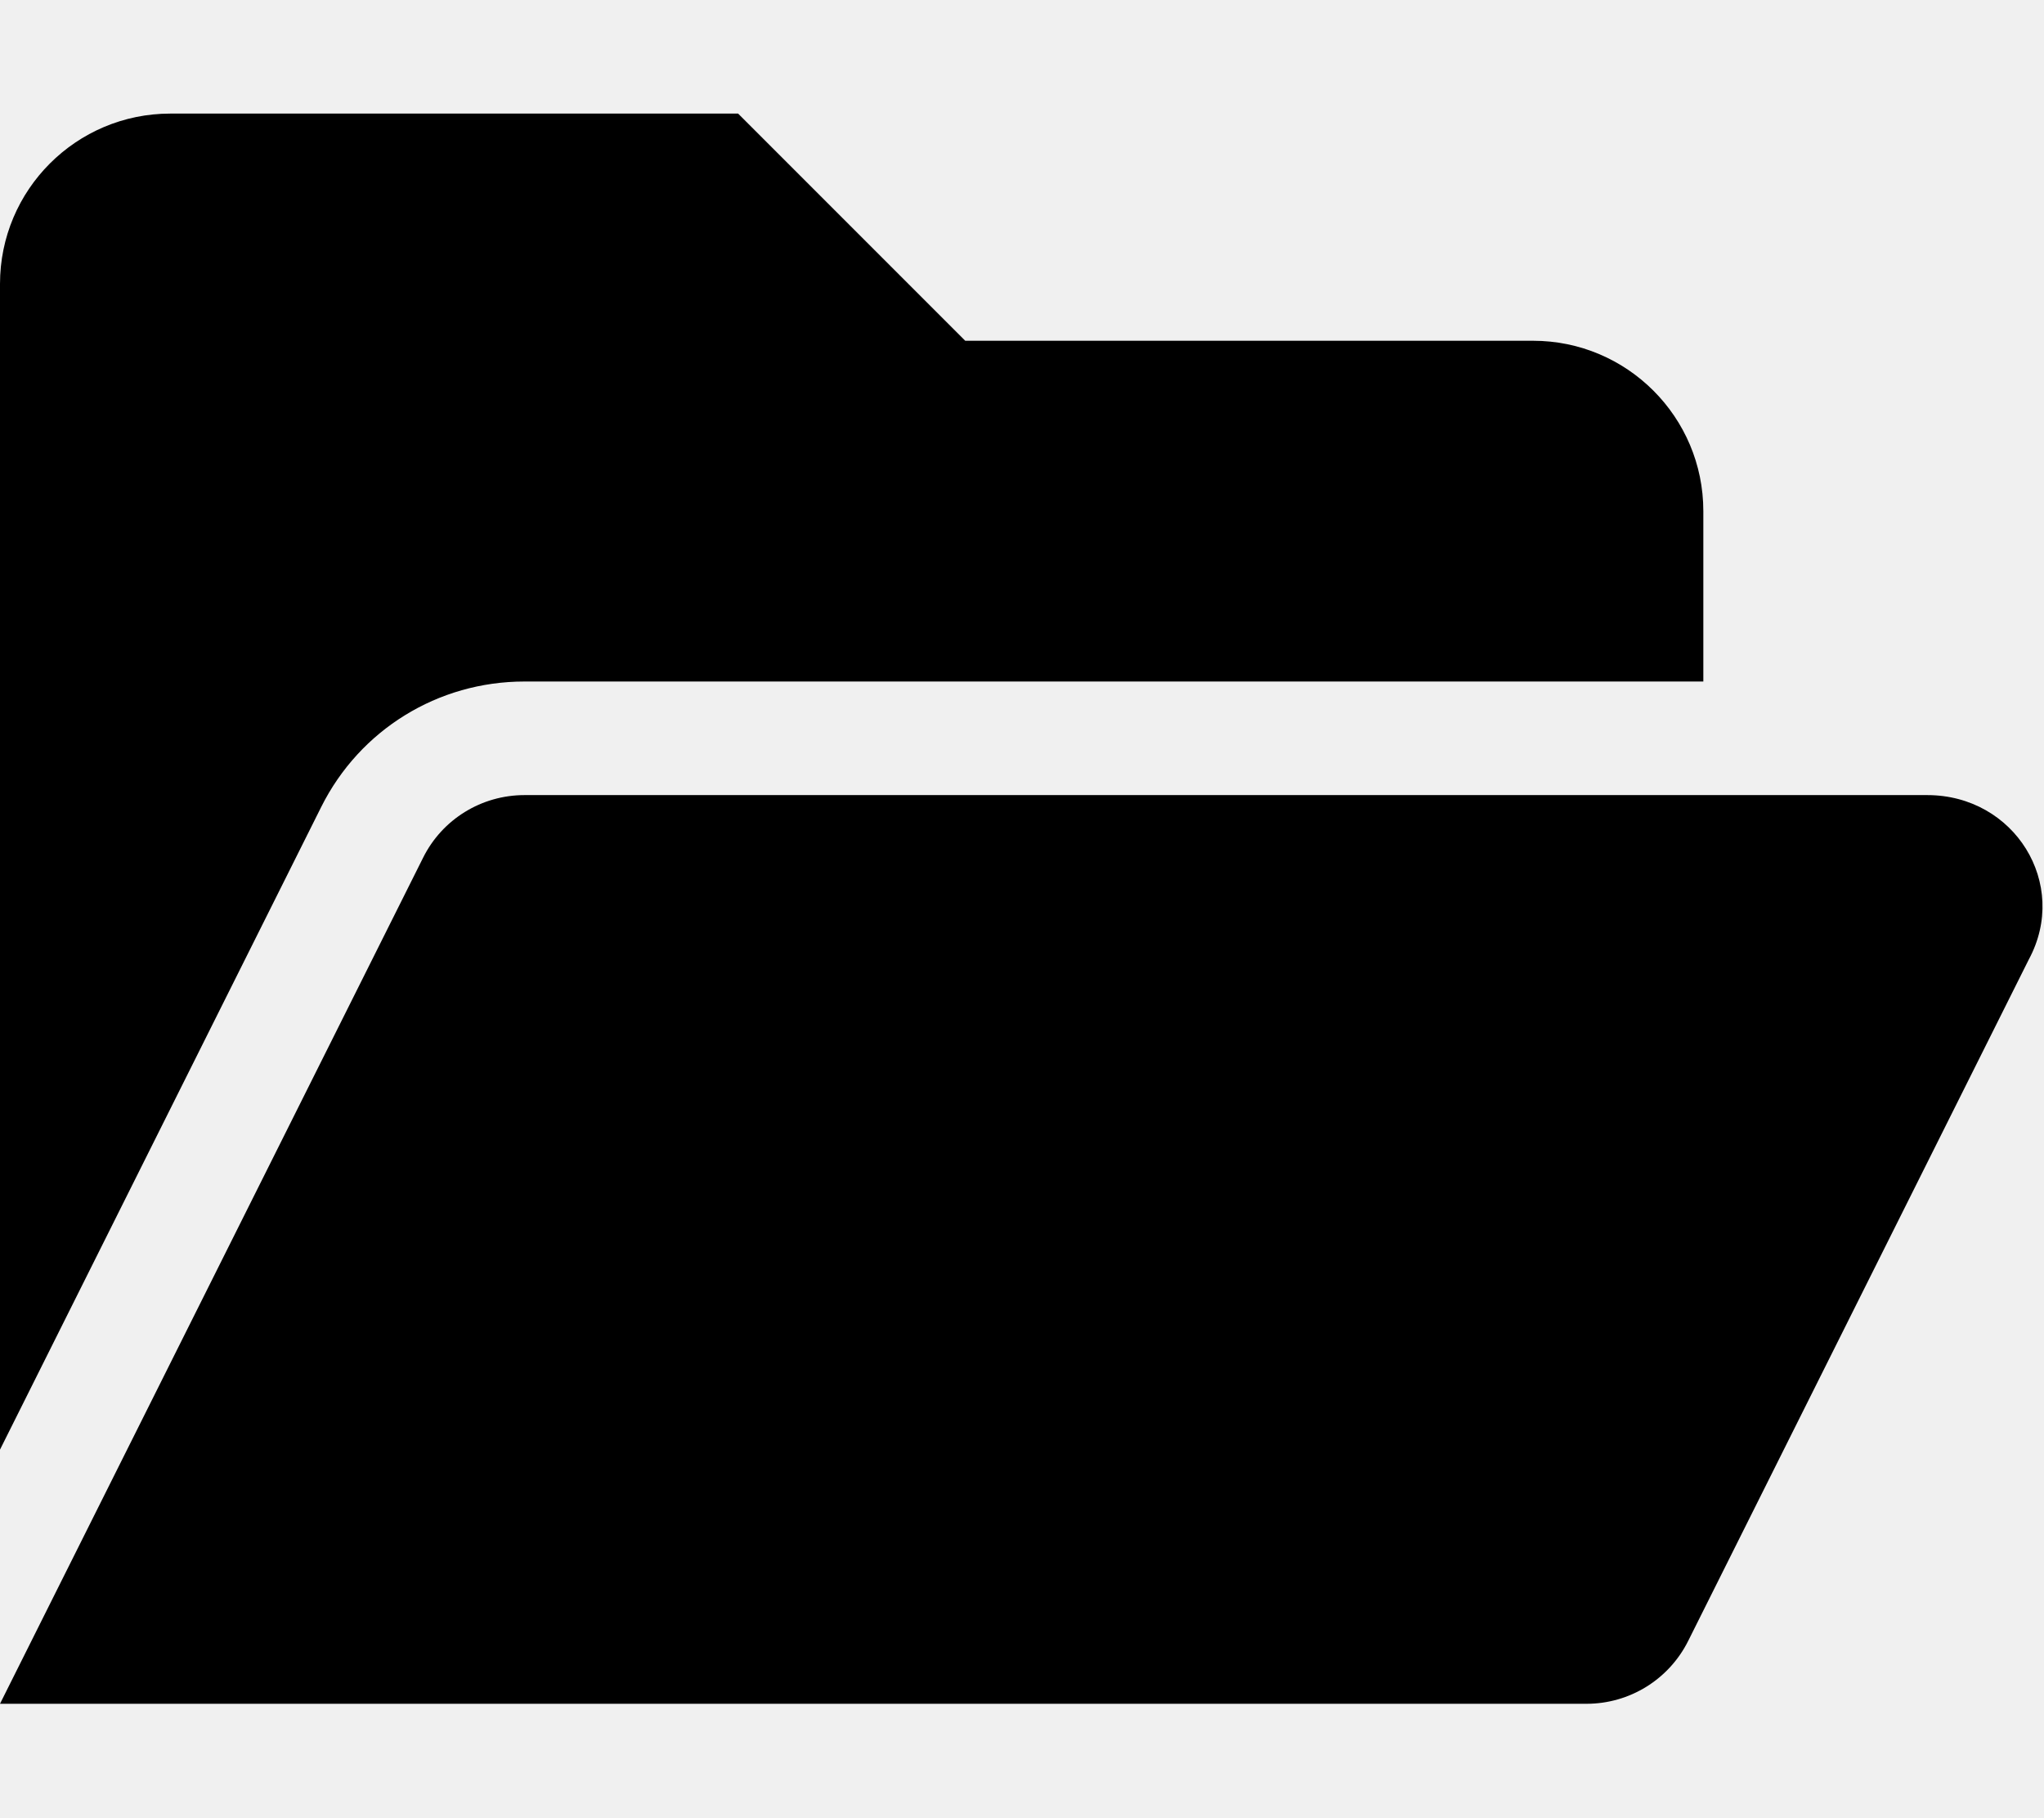
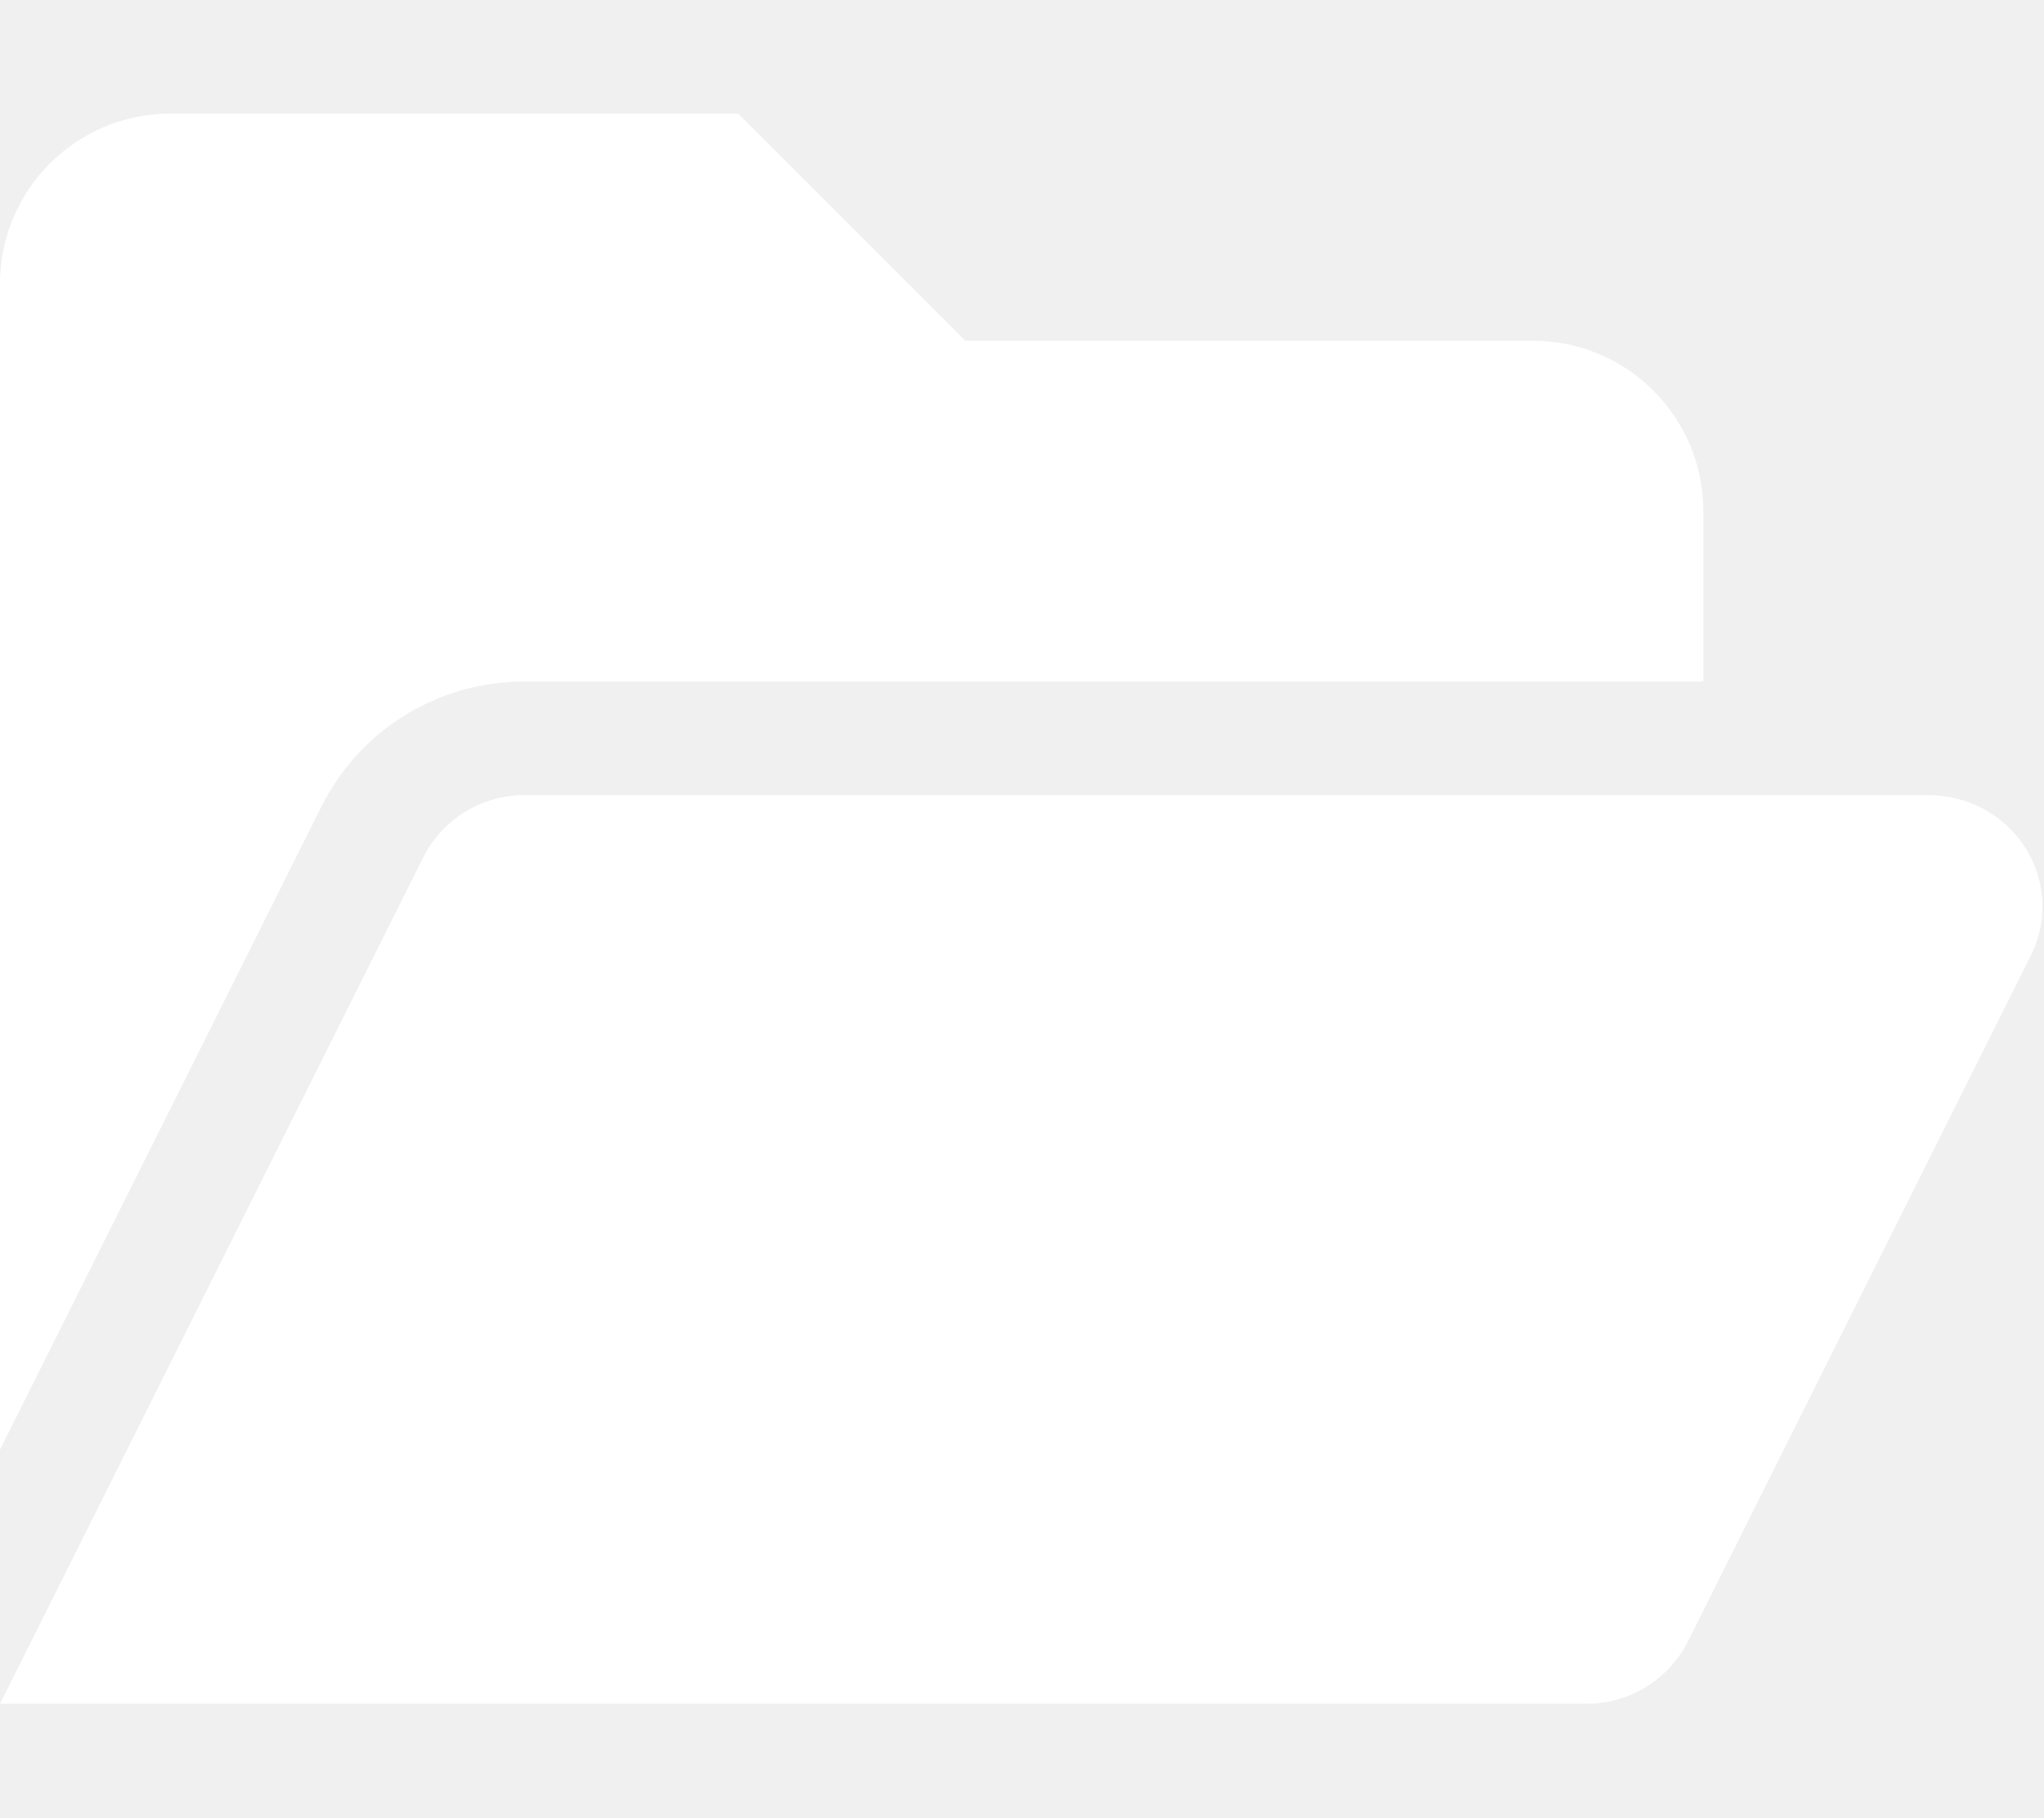
<svg xmlns="http://www.w3.org/2000/svg" aria-hidden="true" focusable="false" data-prefix="fas" data-icon="folder-open" class="svg-inline--fa fa-folder-open" role="img" viewBox="0 0 576 512">
-   <path fill="currentColor" d="M147.8 192H480V144C480 117.5 458.5 96 432 96h-160l-64-64h-160C21.49 32 0 53.49 0 80v328.4l90.54-181.1C101.4 205.6 123.4 192 147.8 192zM543.1 224H147.8C135.7 224 124.6 230.8 119.2 241.7L0 480h447.1c12.12 0 23.2-6.852 28.62-17.69l96-192C583.2 249 567.7 224 543.1 224z" />
+   <path fill="currentColor" d="M147.8 192H480V144C480 117.5 458.5 96 432 96h-160l-64-64h-160C21.49 32 0 53.49 0 80v328.4l90.54-181.1C101.4 205.6 123.4 192 147.8 192zM543.1 224H147.8C135.7 224 124.6 230.8 119.2 241.7L0 480h447.1c12.12 0 23.2-6.852 28.62-17.69l96-192C583.2 249 567.7 224 543.1 224z" style="fill: #FFFFFF;" />
</svg>
